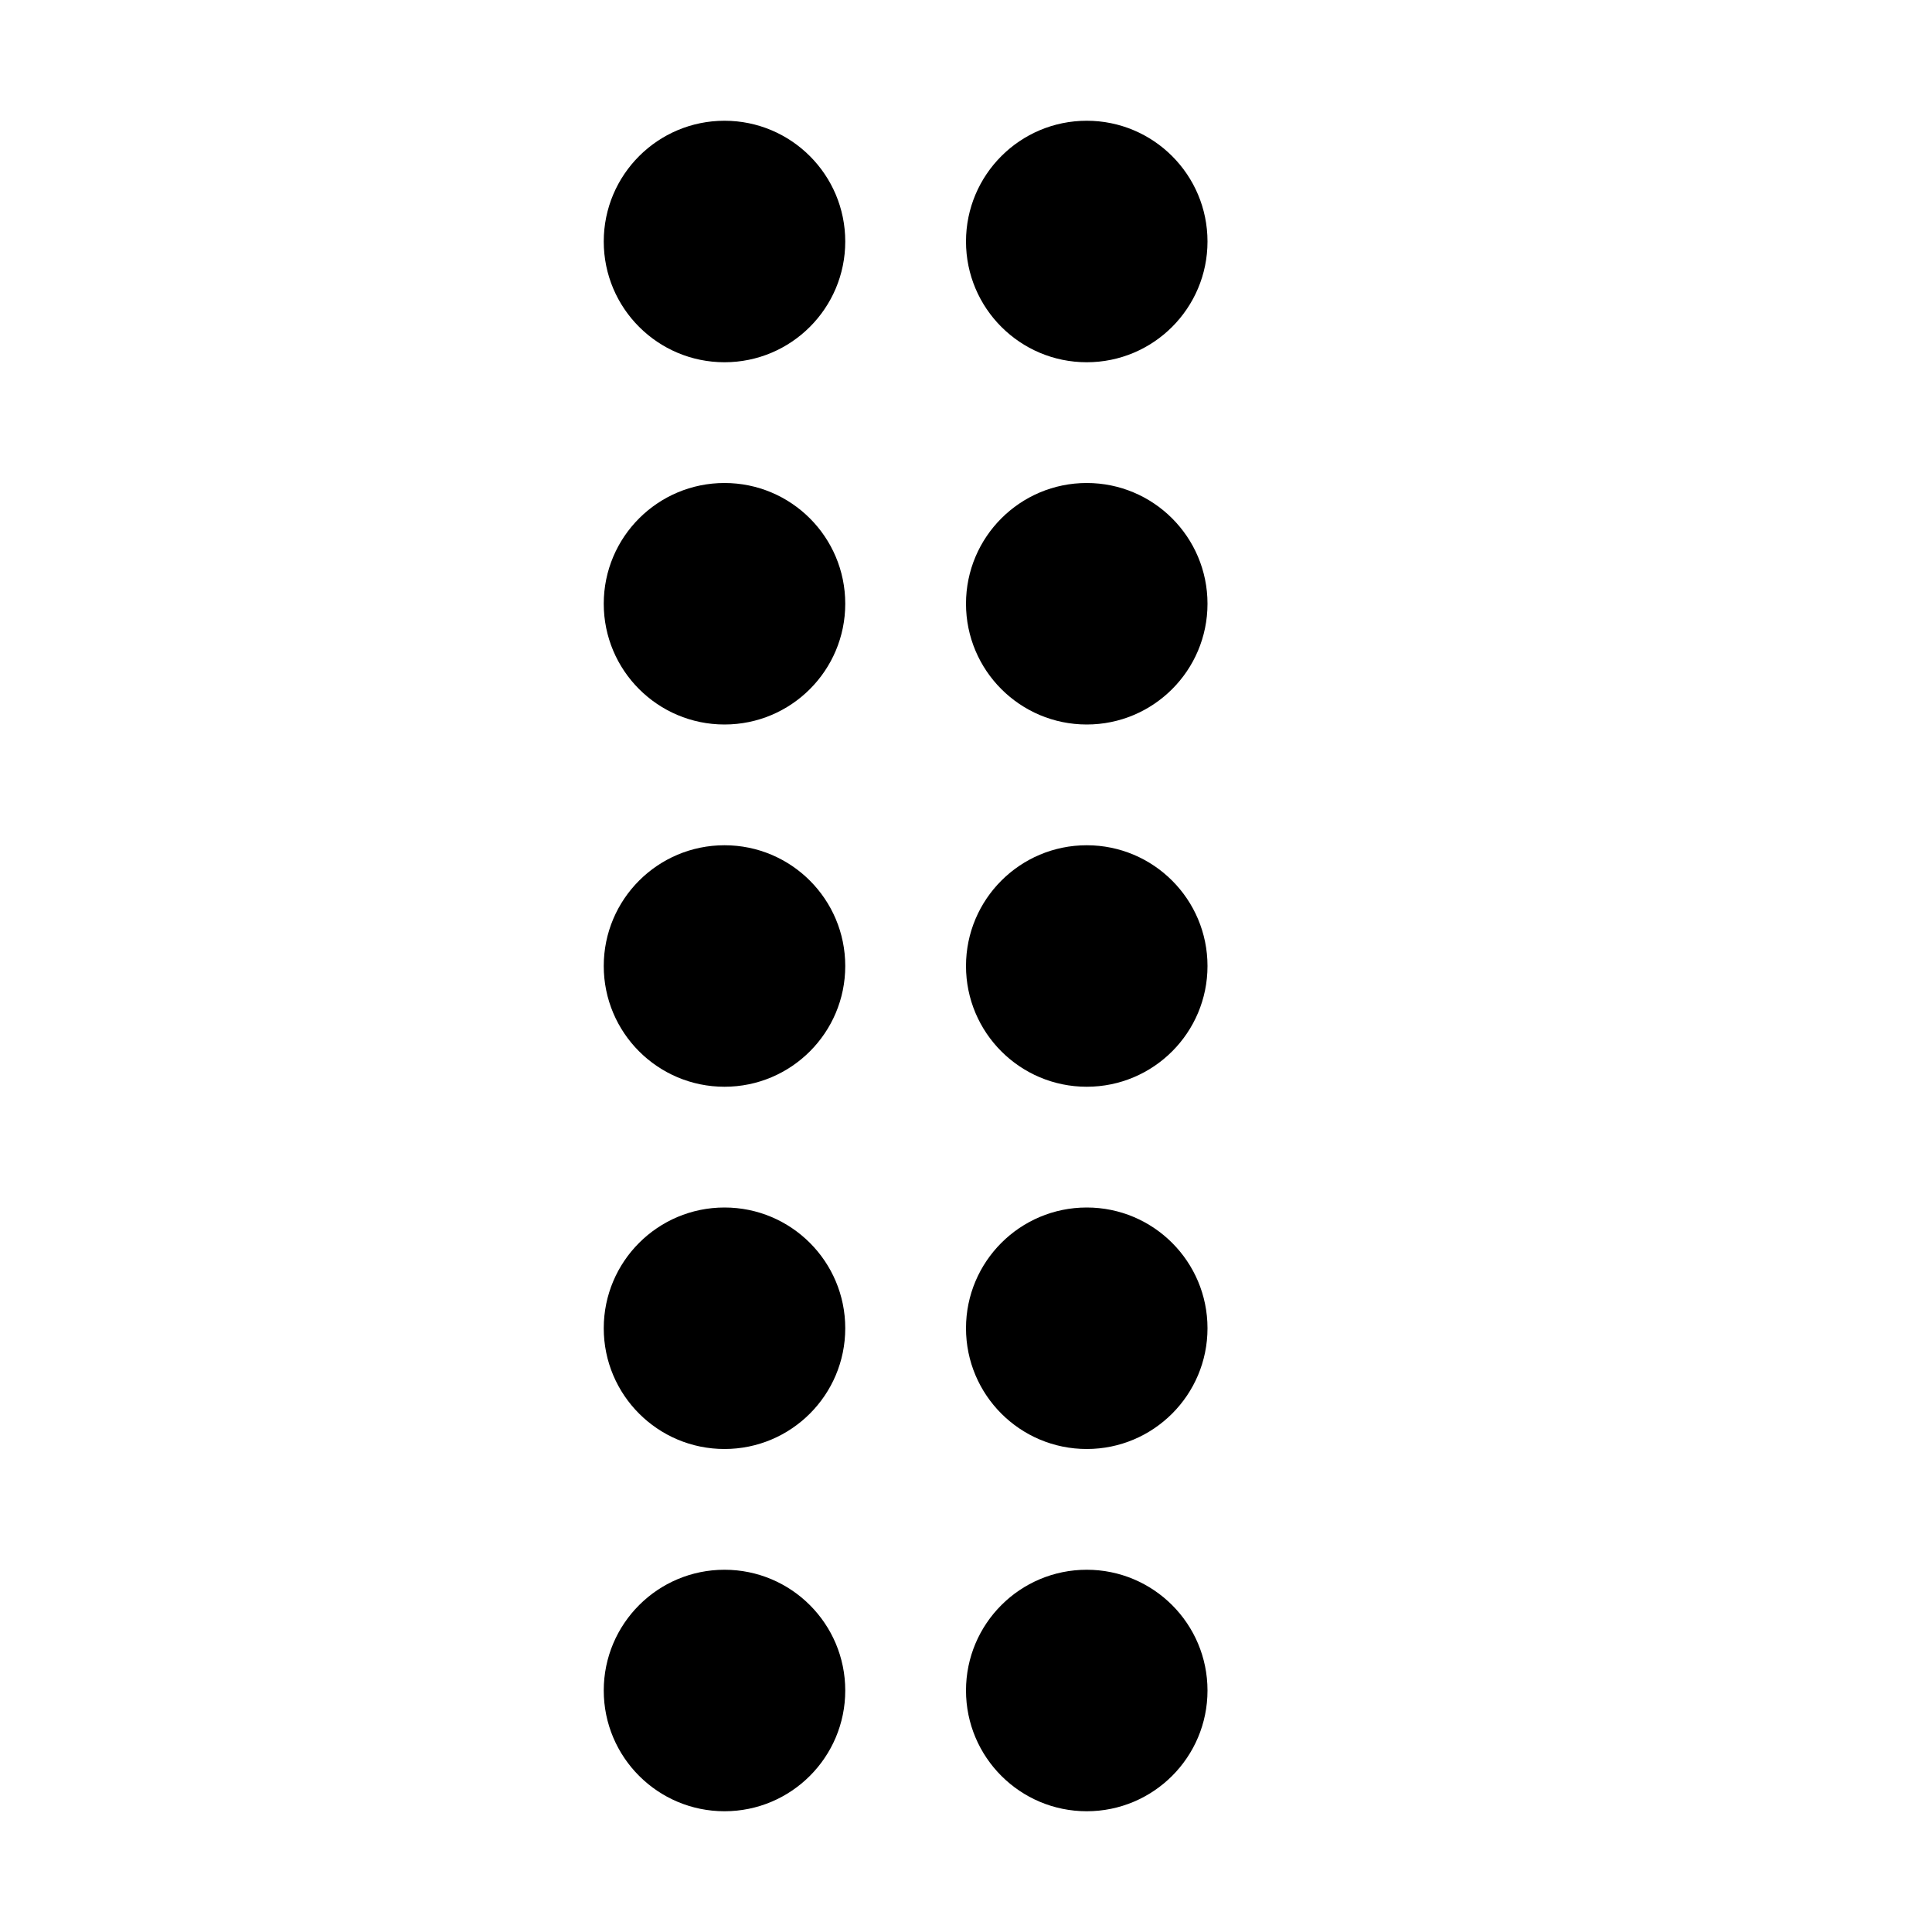
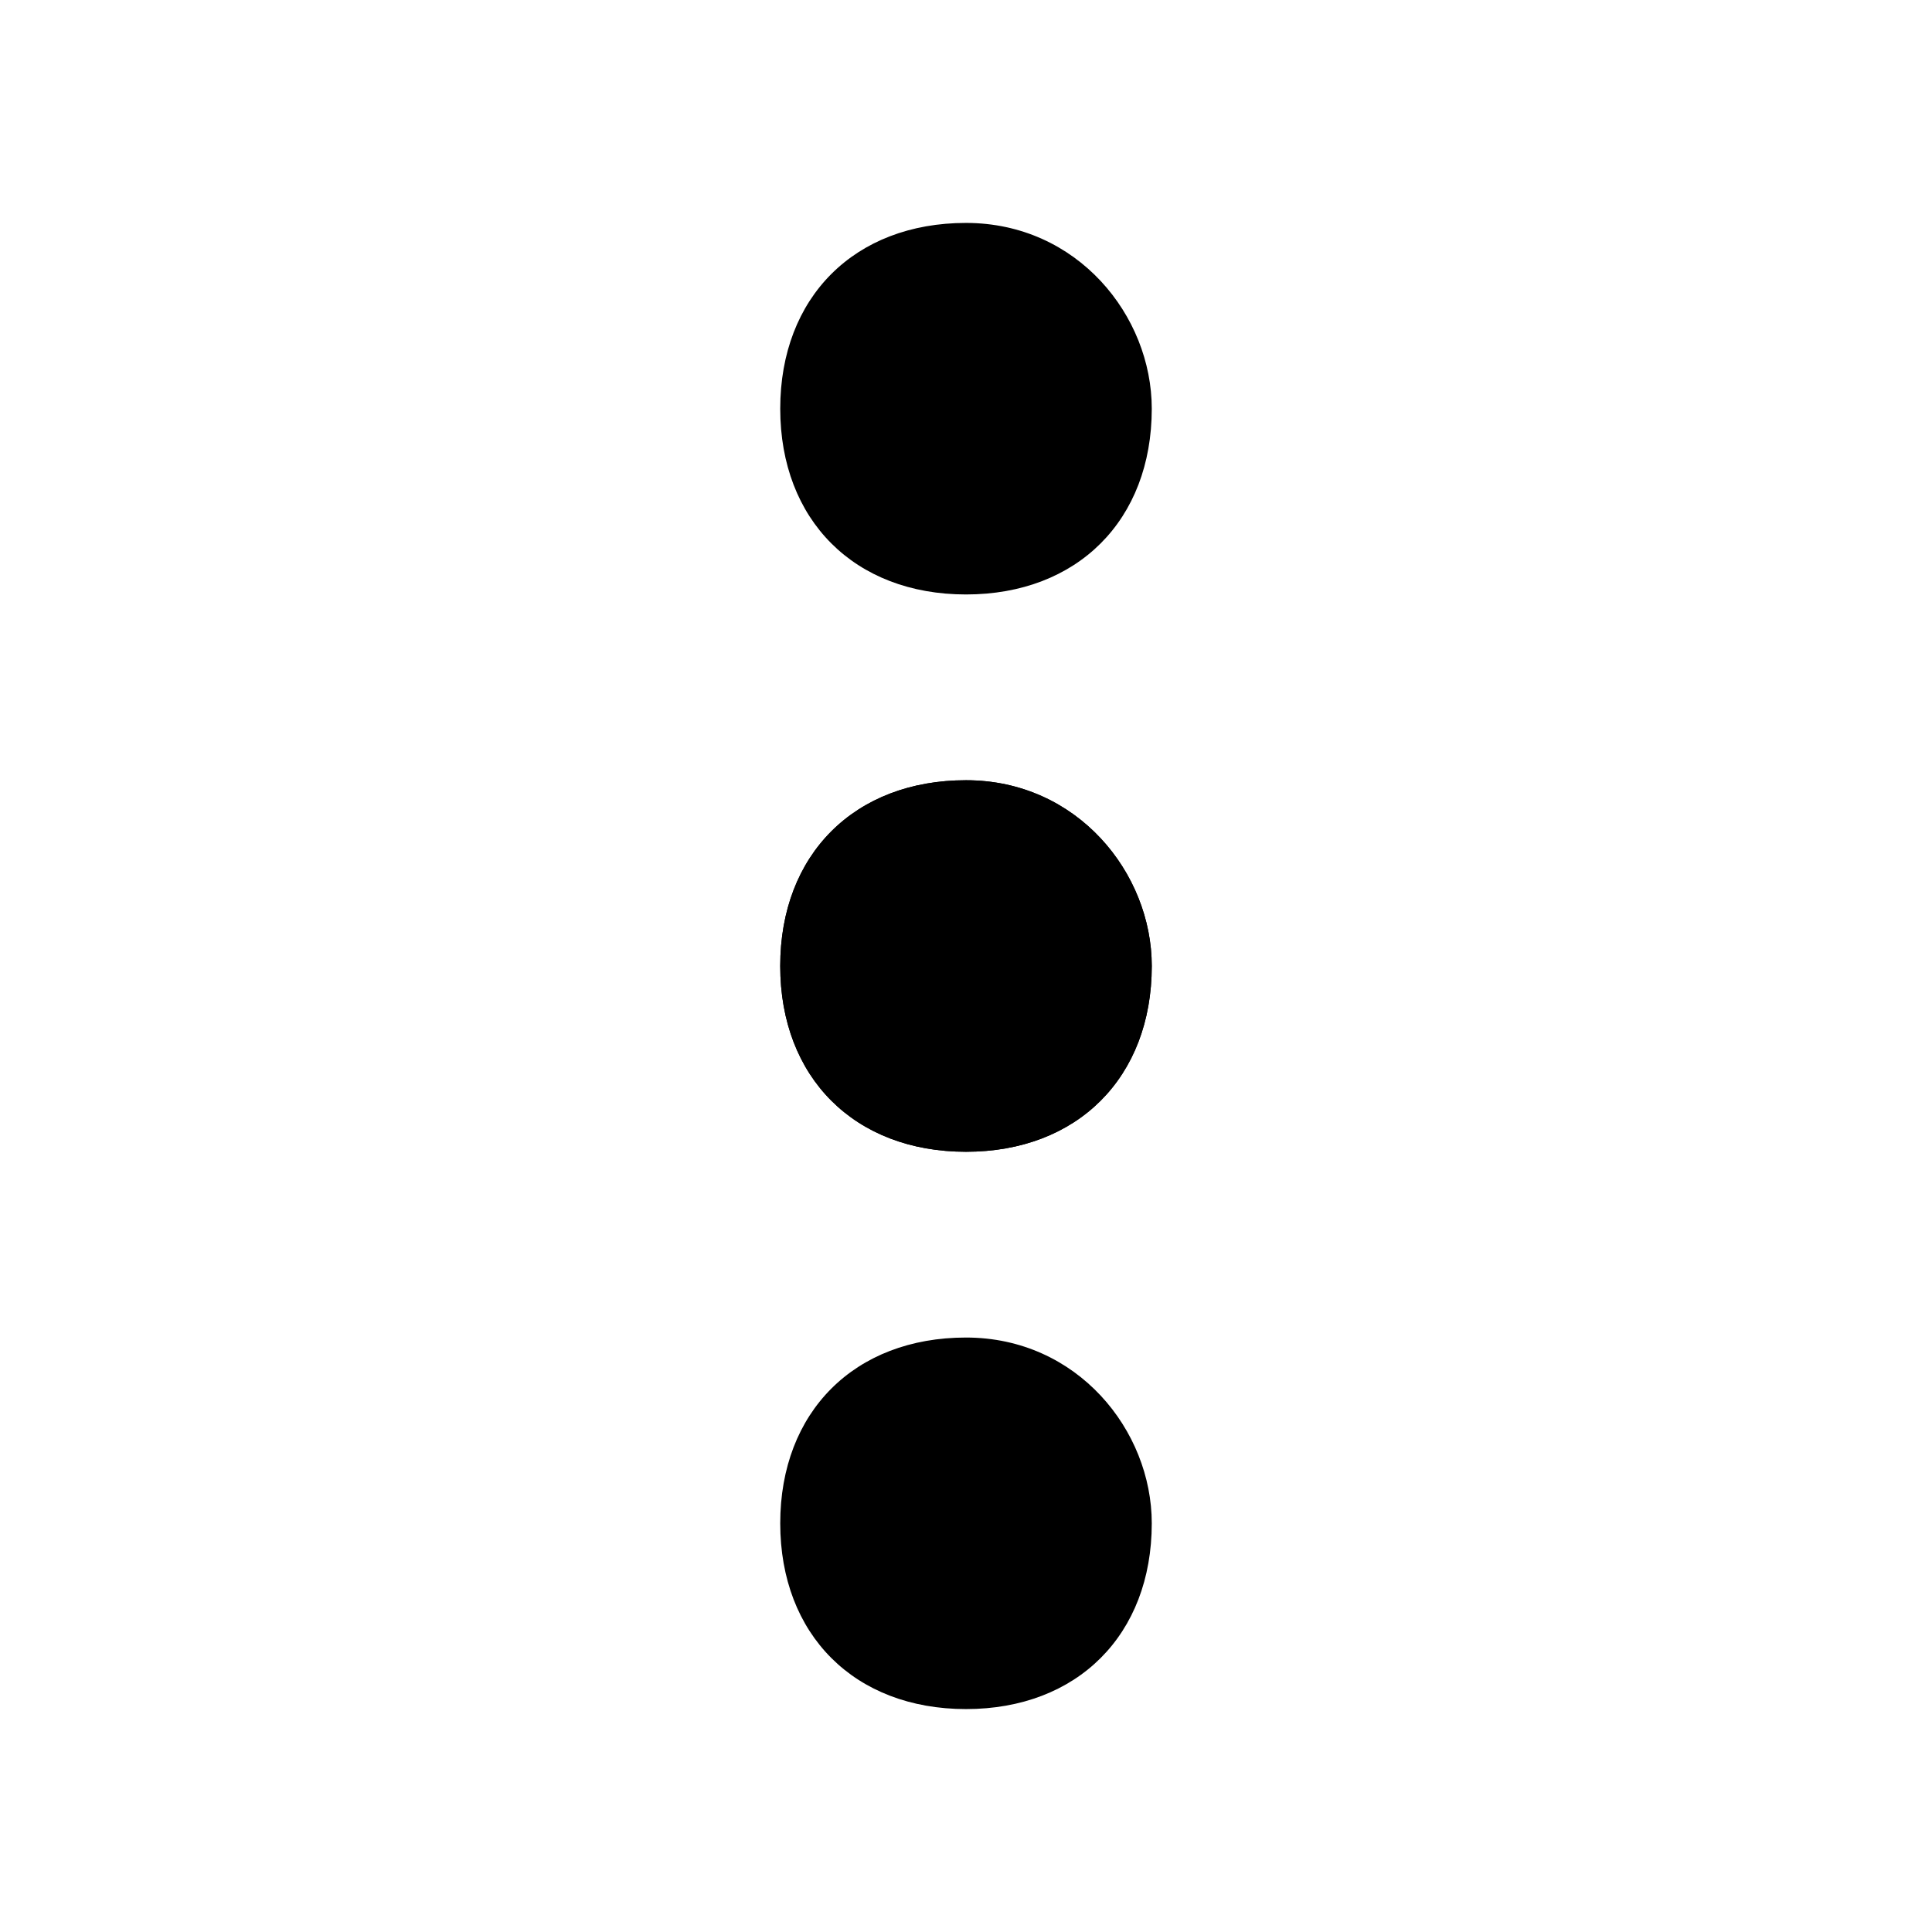
- <svg xmlns="http://www.w3.org/2000/svg" width="16" height="16" fill="currentColor" class="bi bi-grip-vertical" viewBox="0 0 16 16">
-   <path d="M7 2a1 1 0 1 1-2 0 1 1 0 0 1 2 0zm3 0a1 1 0 1 1-2 0 1 1 0 0 1 2 0zM7 5a1 1 0 1 1-2 0 1 1 0 0 1 2 0zm3 0a1 1 0 1 1-2 0 1 1 0 0 1 2 0zM7 8a1 1 0 1 1-2 0 1 1 0 0 1 2 0zm3 0a1 1 0 1 1-2 0 1 1 0 0 1 2 0zm-3 3a1 1 0 1 1-2 0 1 1 0 0 1 2 0zm3 0a1 1 0 1 1-2 0 1 1 0 0 1 2 0zm-3 3a1 1 0 1 1-2 0 1 1 0 0 1 2 0zm3 0a1 1 0 1 1-2 0 1 1 0 0 1 2 0z" />
+ <svg xmlns="http://www.w3.org/2000/svg" version="1.1" id="Layer_1" x="0px" y="0px" viewBox="0 0 10.4 10.4" style="enable-background:new 0 0 10.4 10.4;" xml:space="preserve">
+   <g>
+     <g>
+       <path d="M6.2,2.2c0,0.6-0.4,1-1,1s-1-0.4-1-1s0.4-1,1-1S6.2,1.7,6.2,2.2z M6.2,5.2c0,0.6-0.4,1-1,1s-1-0.4-1-1s0.4-1,1-1    S6.2,4.7,6.2,5.2z" />
+     </g>
+     <g>
+       <path d="M6.2,5.2c0,0.6-0.4,1-1,1s-1-0.4-1-1s0.4-1,1-1S6.2,4.7,6.2,5.2z M6.2,8.2c0,0.6-0.4,1-1,1s-1-0.4-1-1s0.4-1,1-1    S6.2,7.7,6.2,8.2z" />
+     </g>
+   </g>
</svg>
